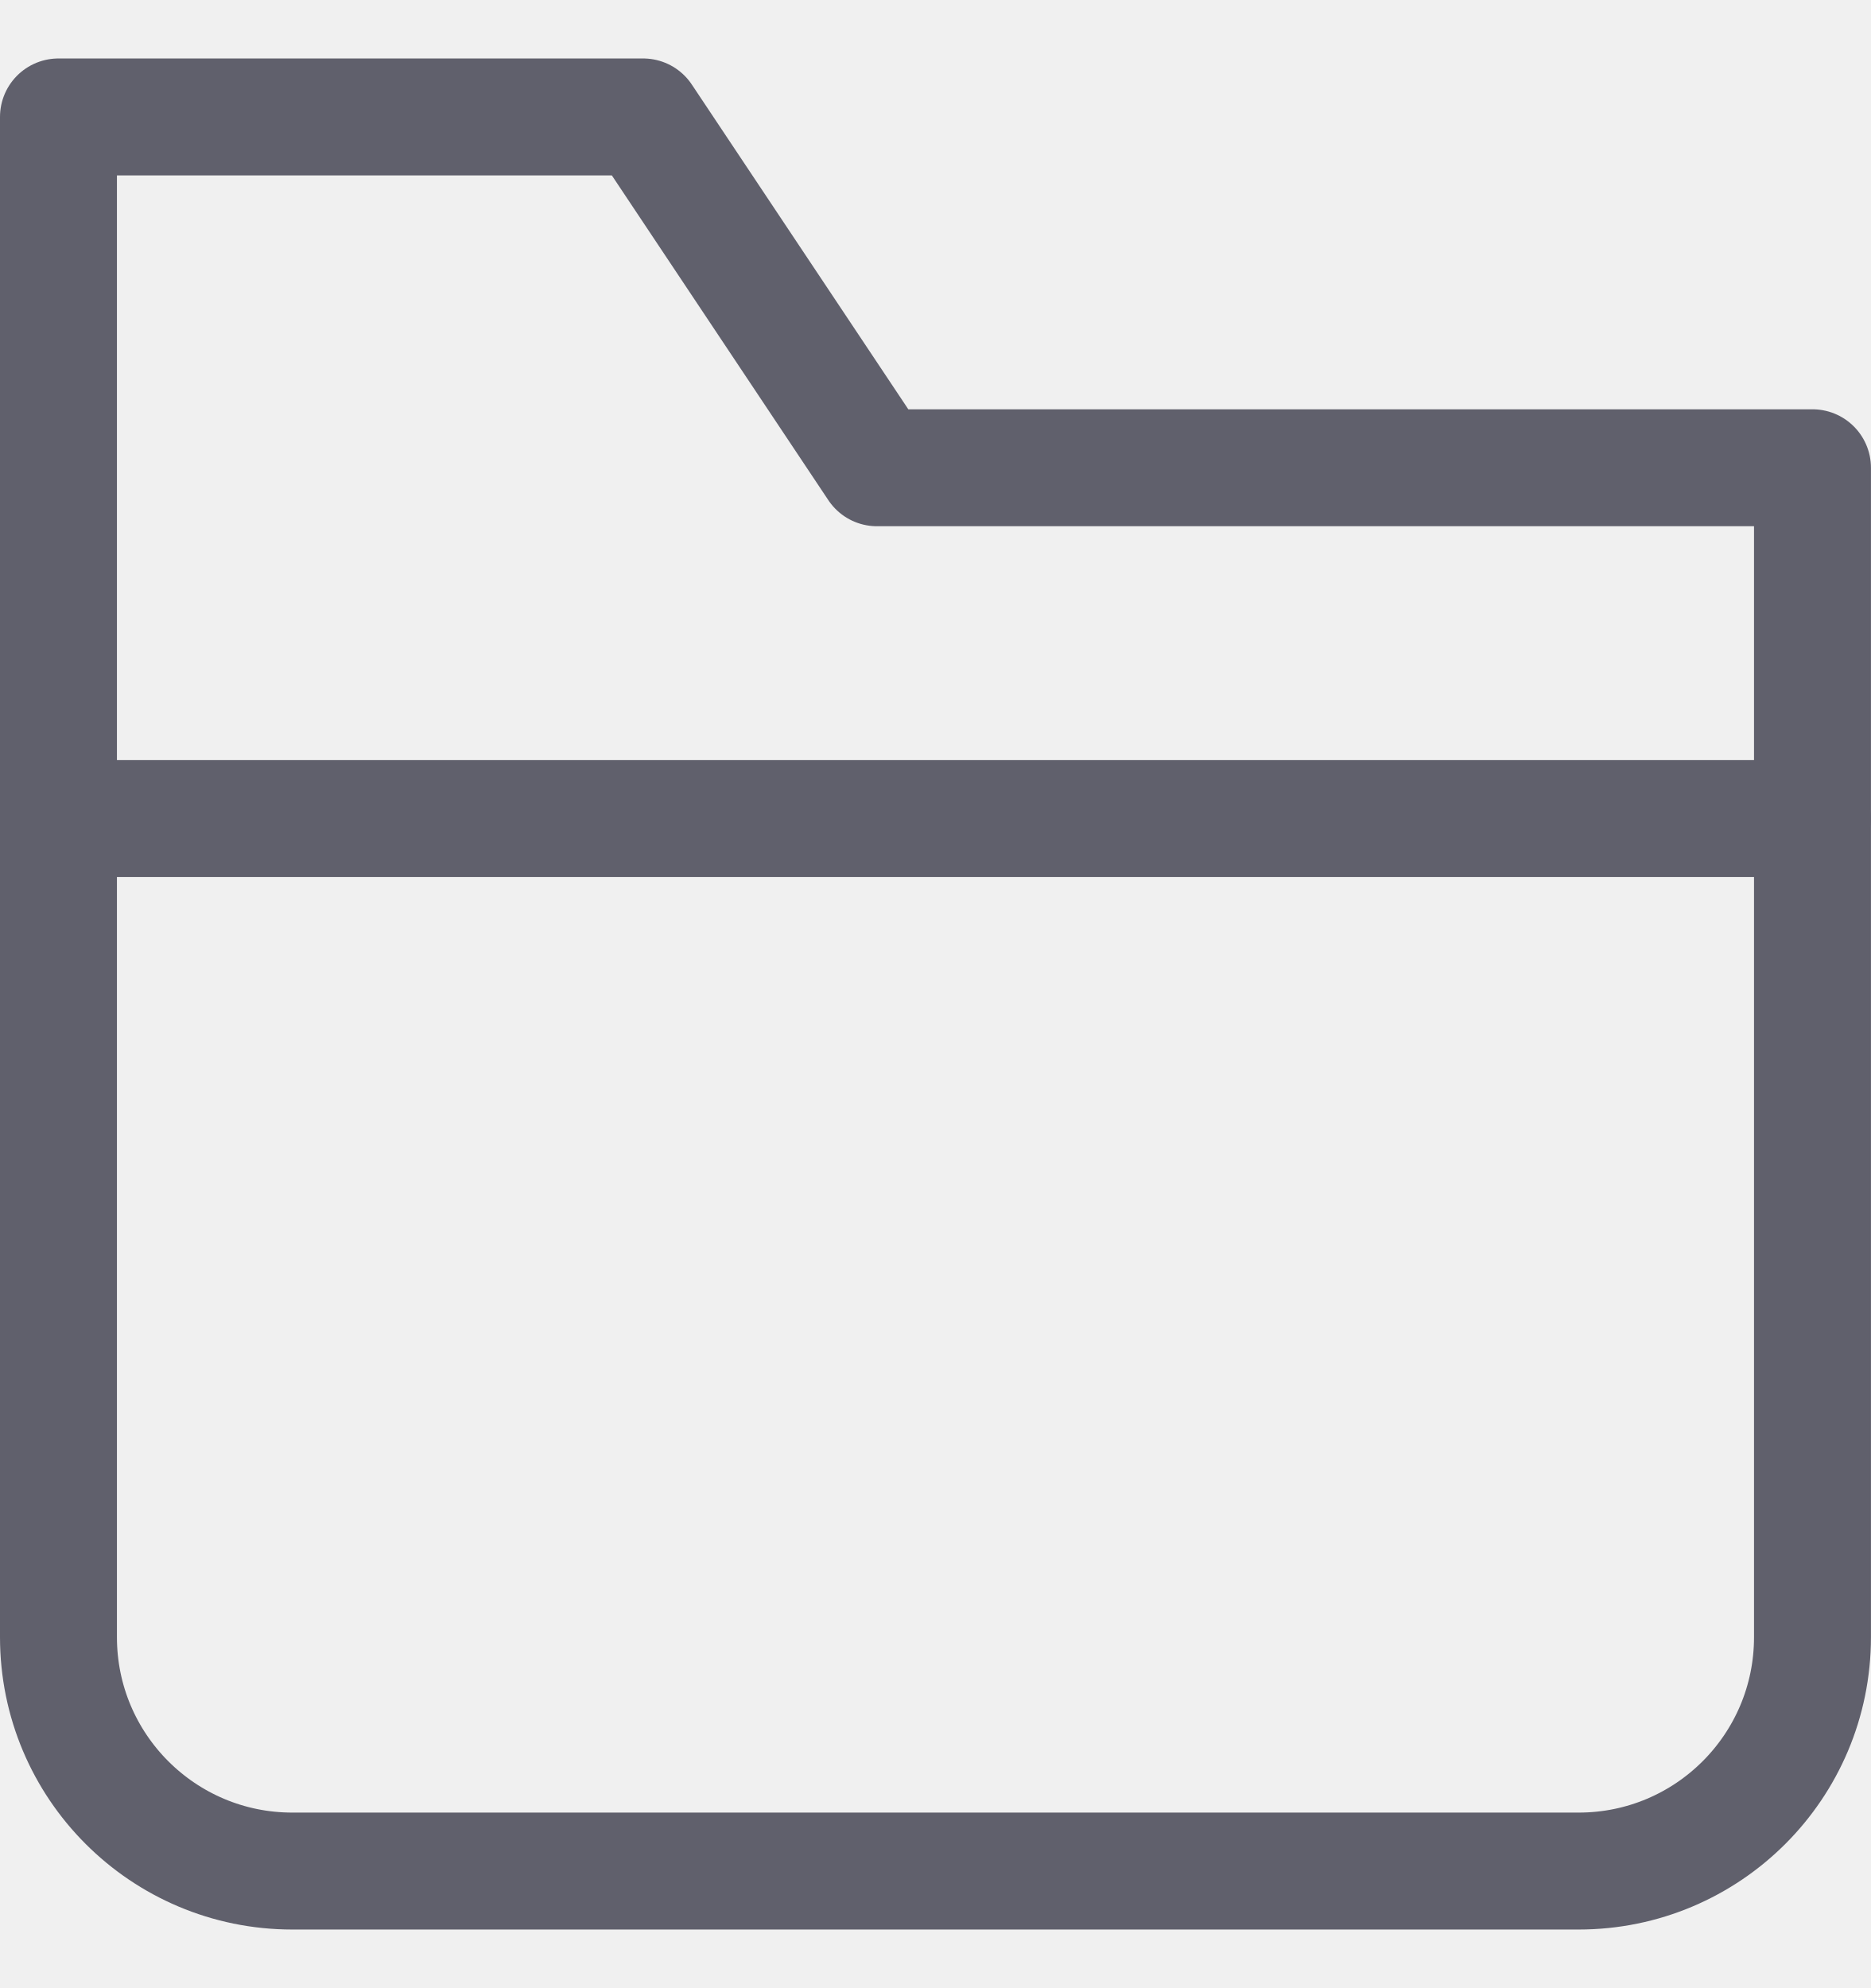
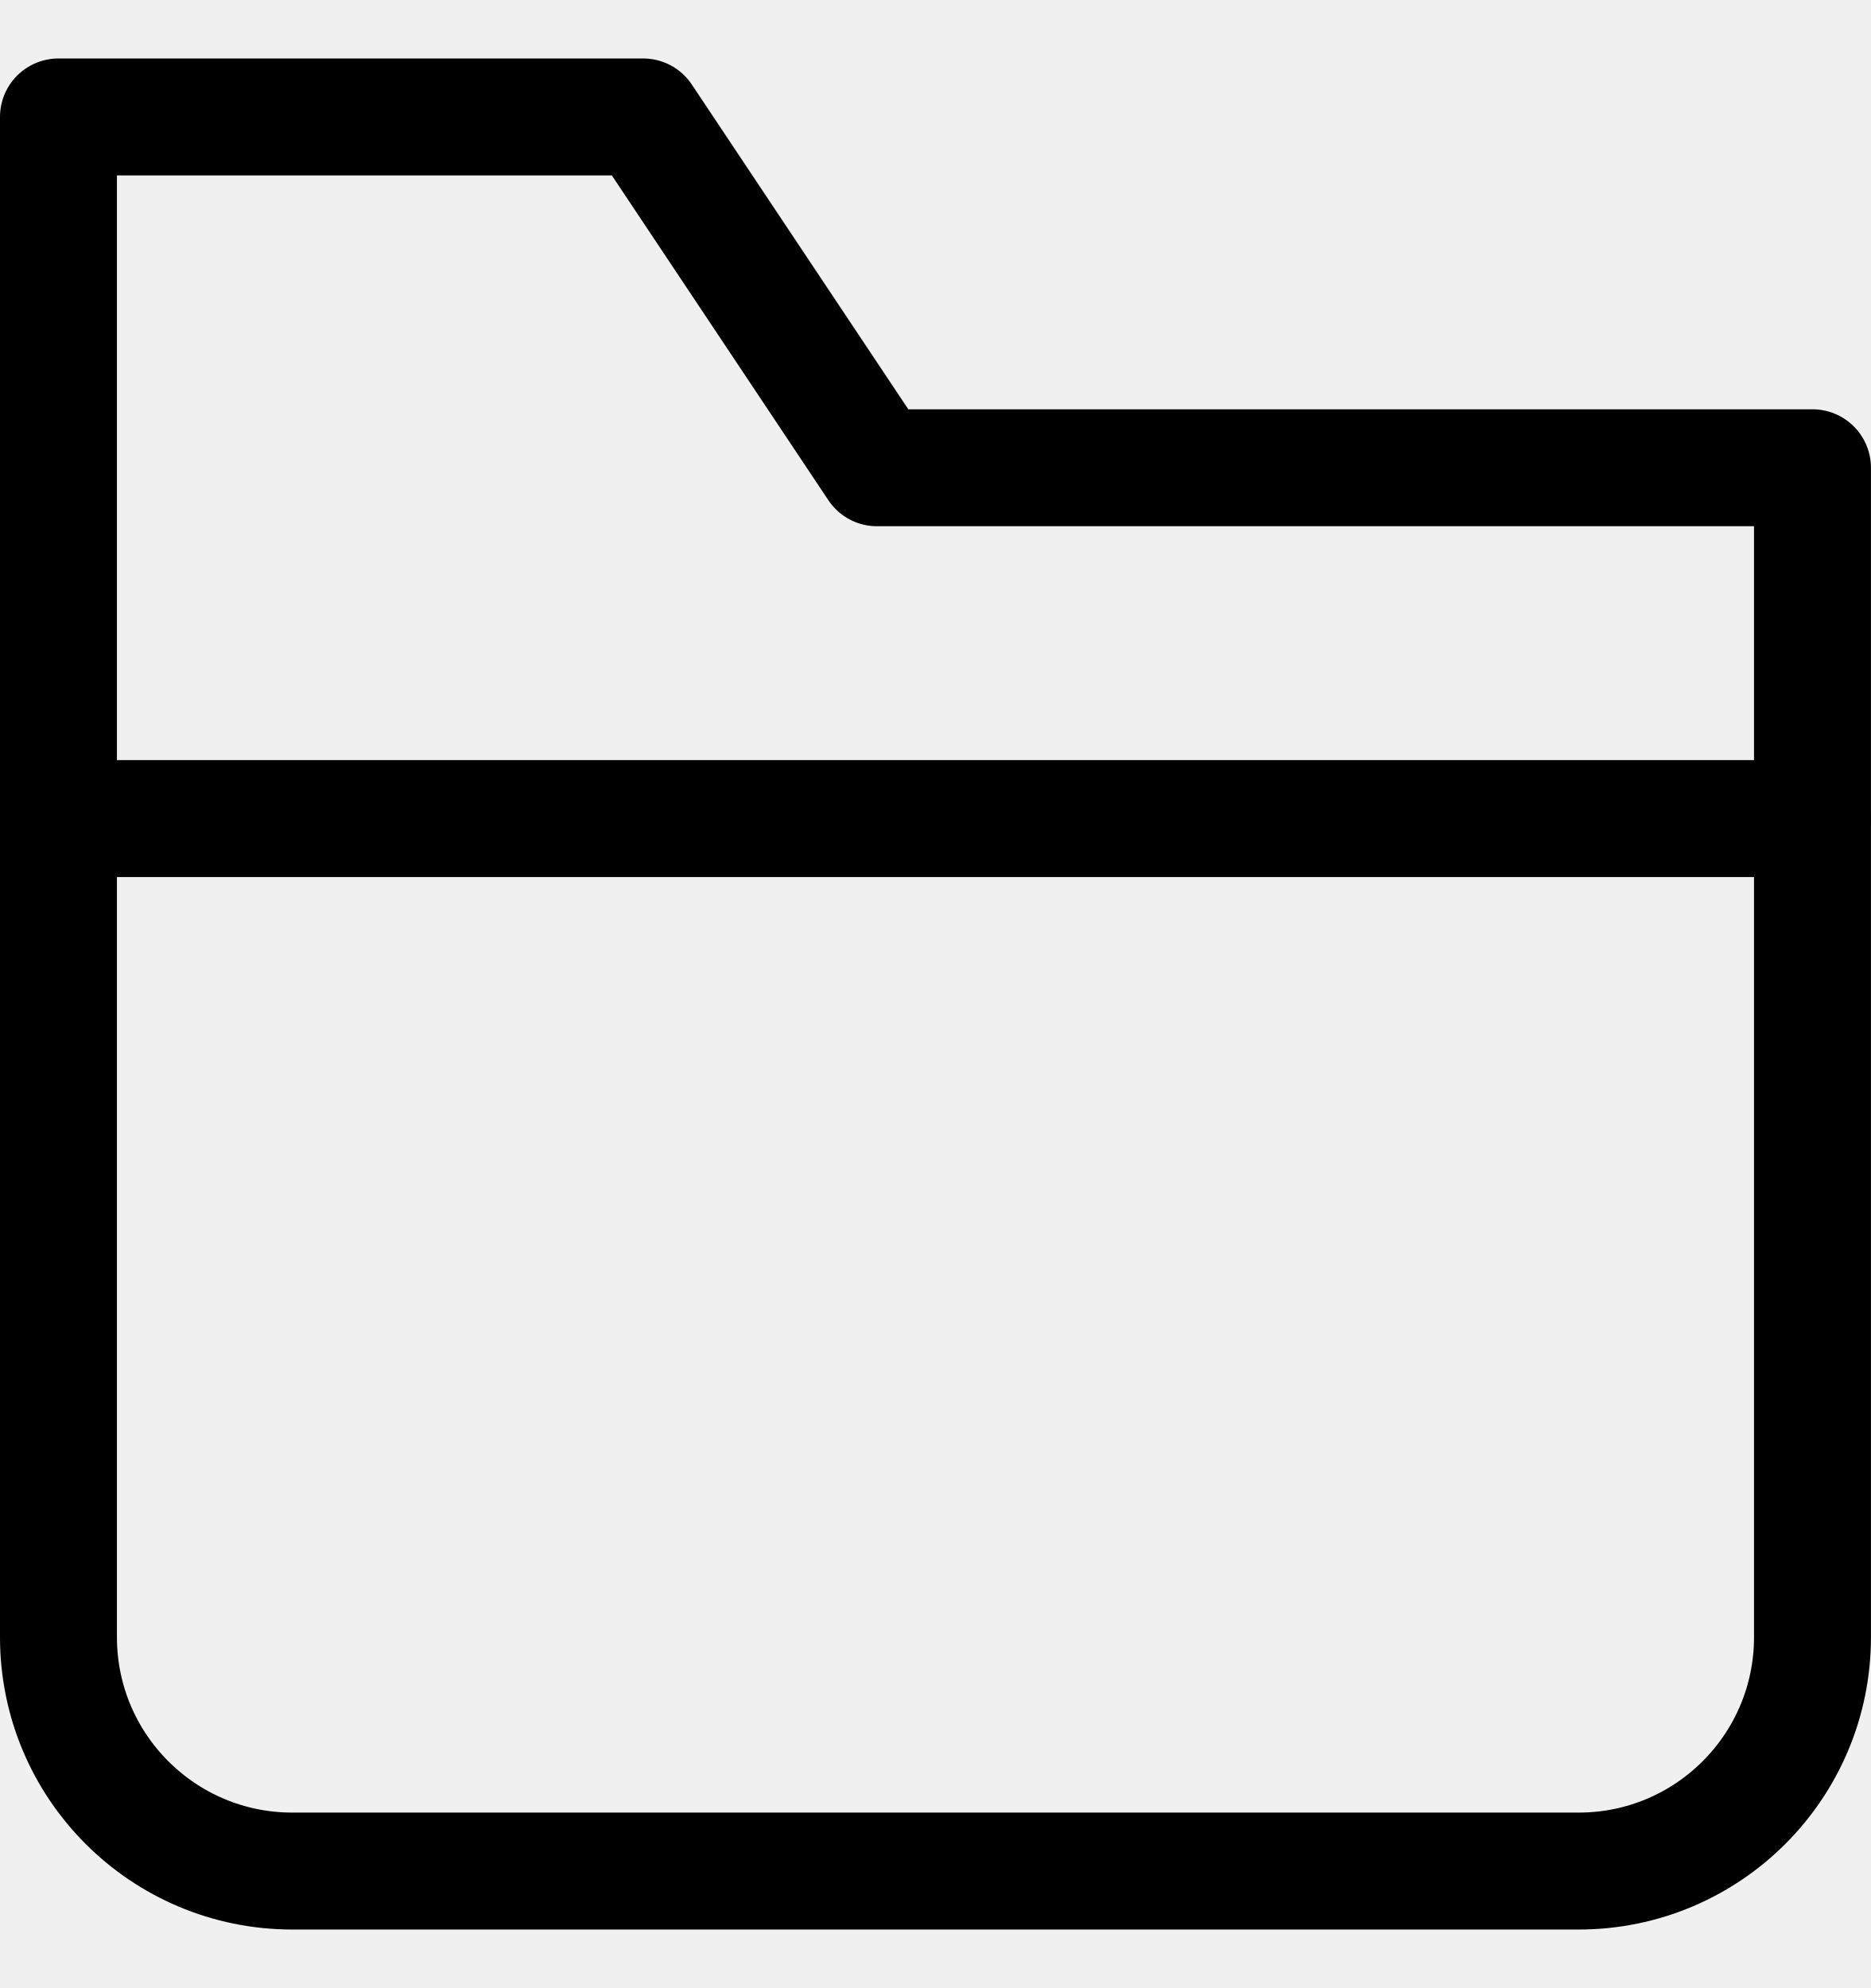
- <svg xmlns="http://www.w3.org/2000/svg" width="16" height="17" viewBox="0 0 16 17" fill="none">
+ <svg xmlns="http://www.w3.org/2000/svg" viewBox="0 0 16 17" fill="none">
  <g clip-path="url(#clip0_10336_38968)">
-     <path d="M0.5 7H15.5" stroke="#60606C" stroke-linecap="round" stroke-linejoin="round" />
-     <path d="M7.5 4L5.5 1H0.5V14C0.5 15.105 1.395 16 2.5 16H13.5C14.605 16 15.5 15.105 15.5 14V4H7.5Z" stroke="#60606C" stroke-linecap="round" stroke-linejoin="round" />
+     <path d="M0.5 7H15.5" stroke="currentColor" stroke-linecap="round" stroke-linejoin="round" />
+     <path d="M7.5 4L5.5 1H0.5V14C0.5 15.105 1.395 16 2.5 16H13.5C14.605 16 15.5 15.105 15.5 14V4H7.5Z" stroke="currentColor" stroke-linecap="round" stroke-linejoin="round" />
  </g>
  <defs>
    <clipPath id="clip0_10336_38968">
-       <rect width="16" height="16" fill="white" transform="translate(0 0.5)" />
+       <rect width="100%" height="100%" fill="currentColor" transform="translate(0 0.5)" />
    </clipPath>
  </defs>
</svg>
